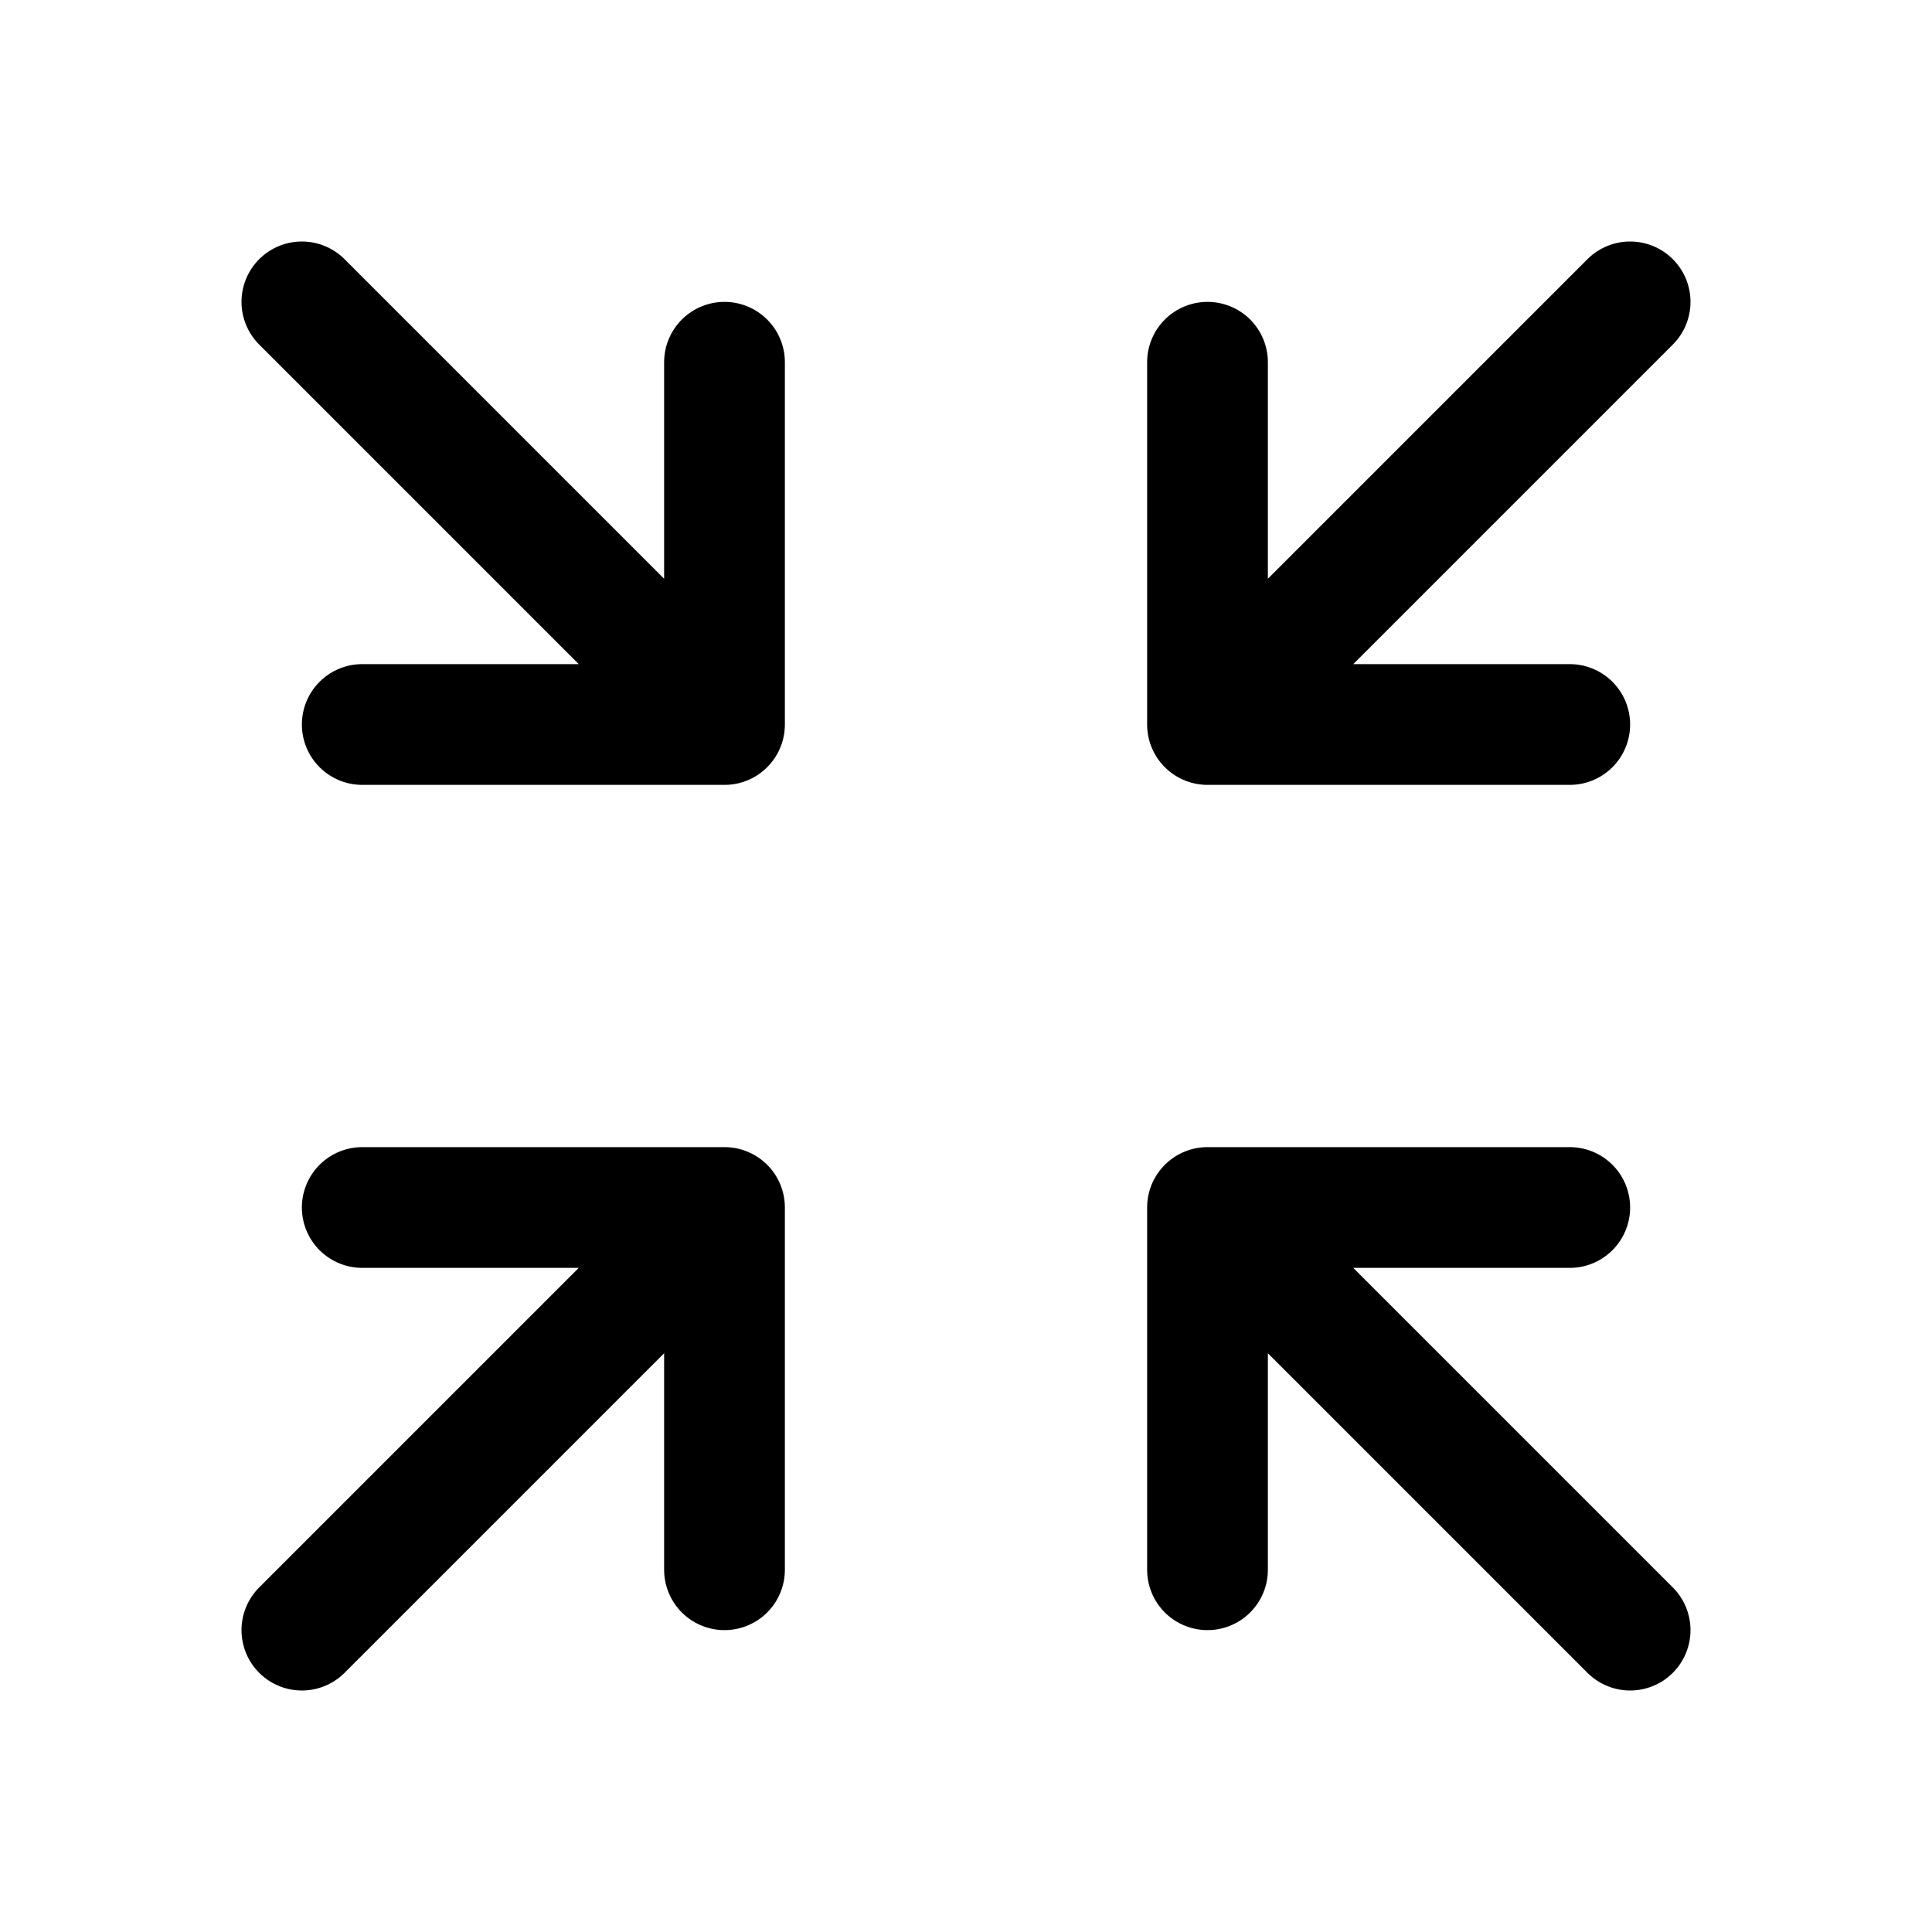
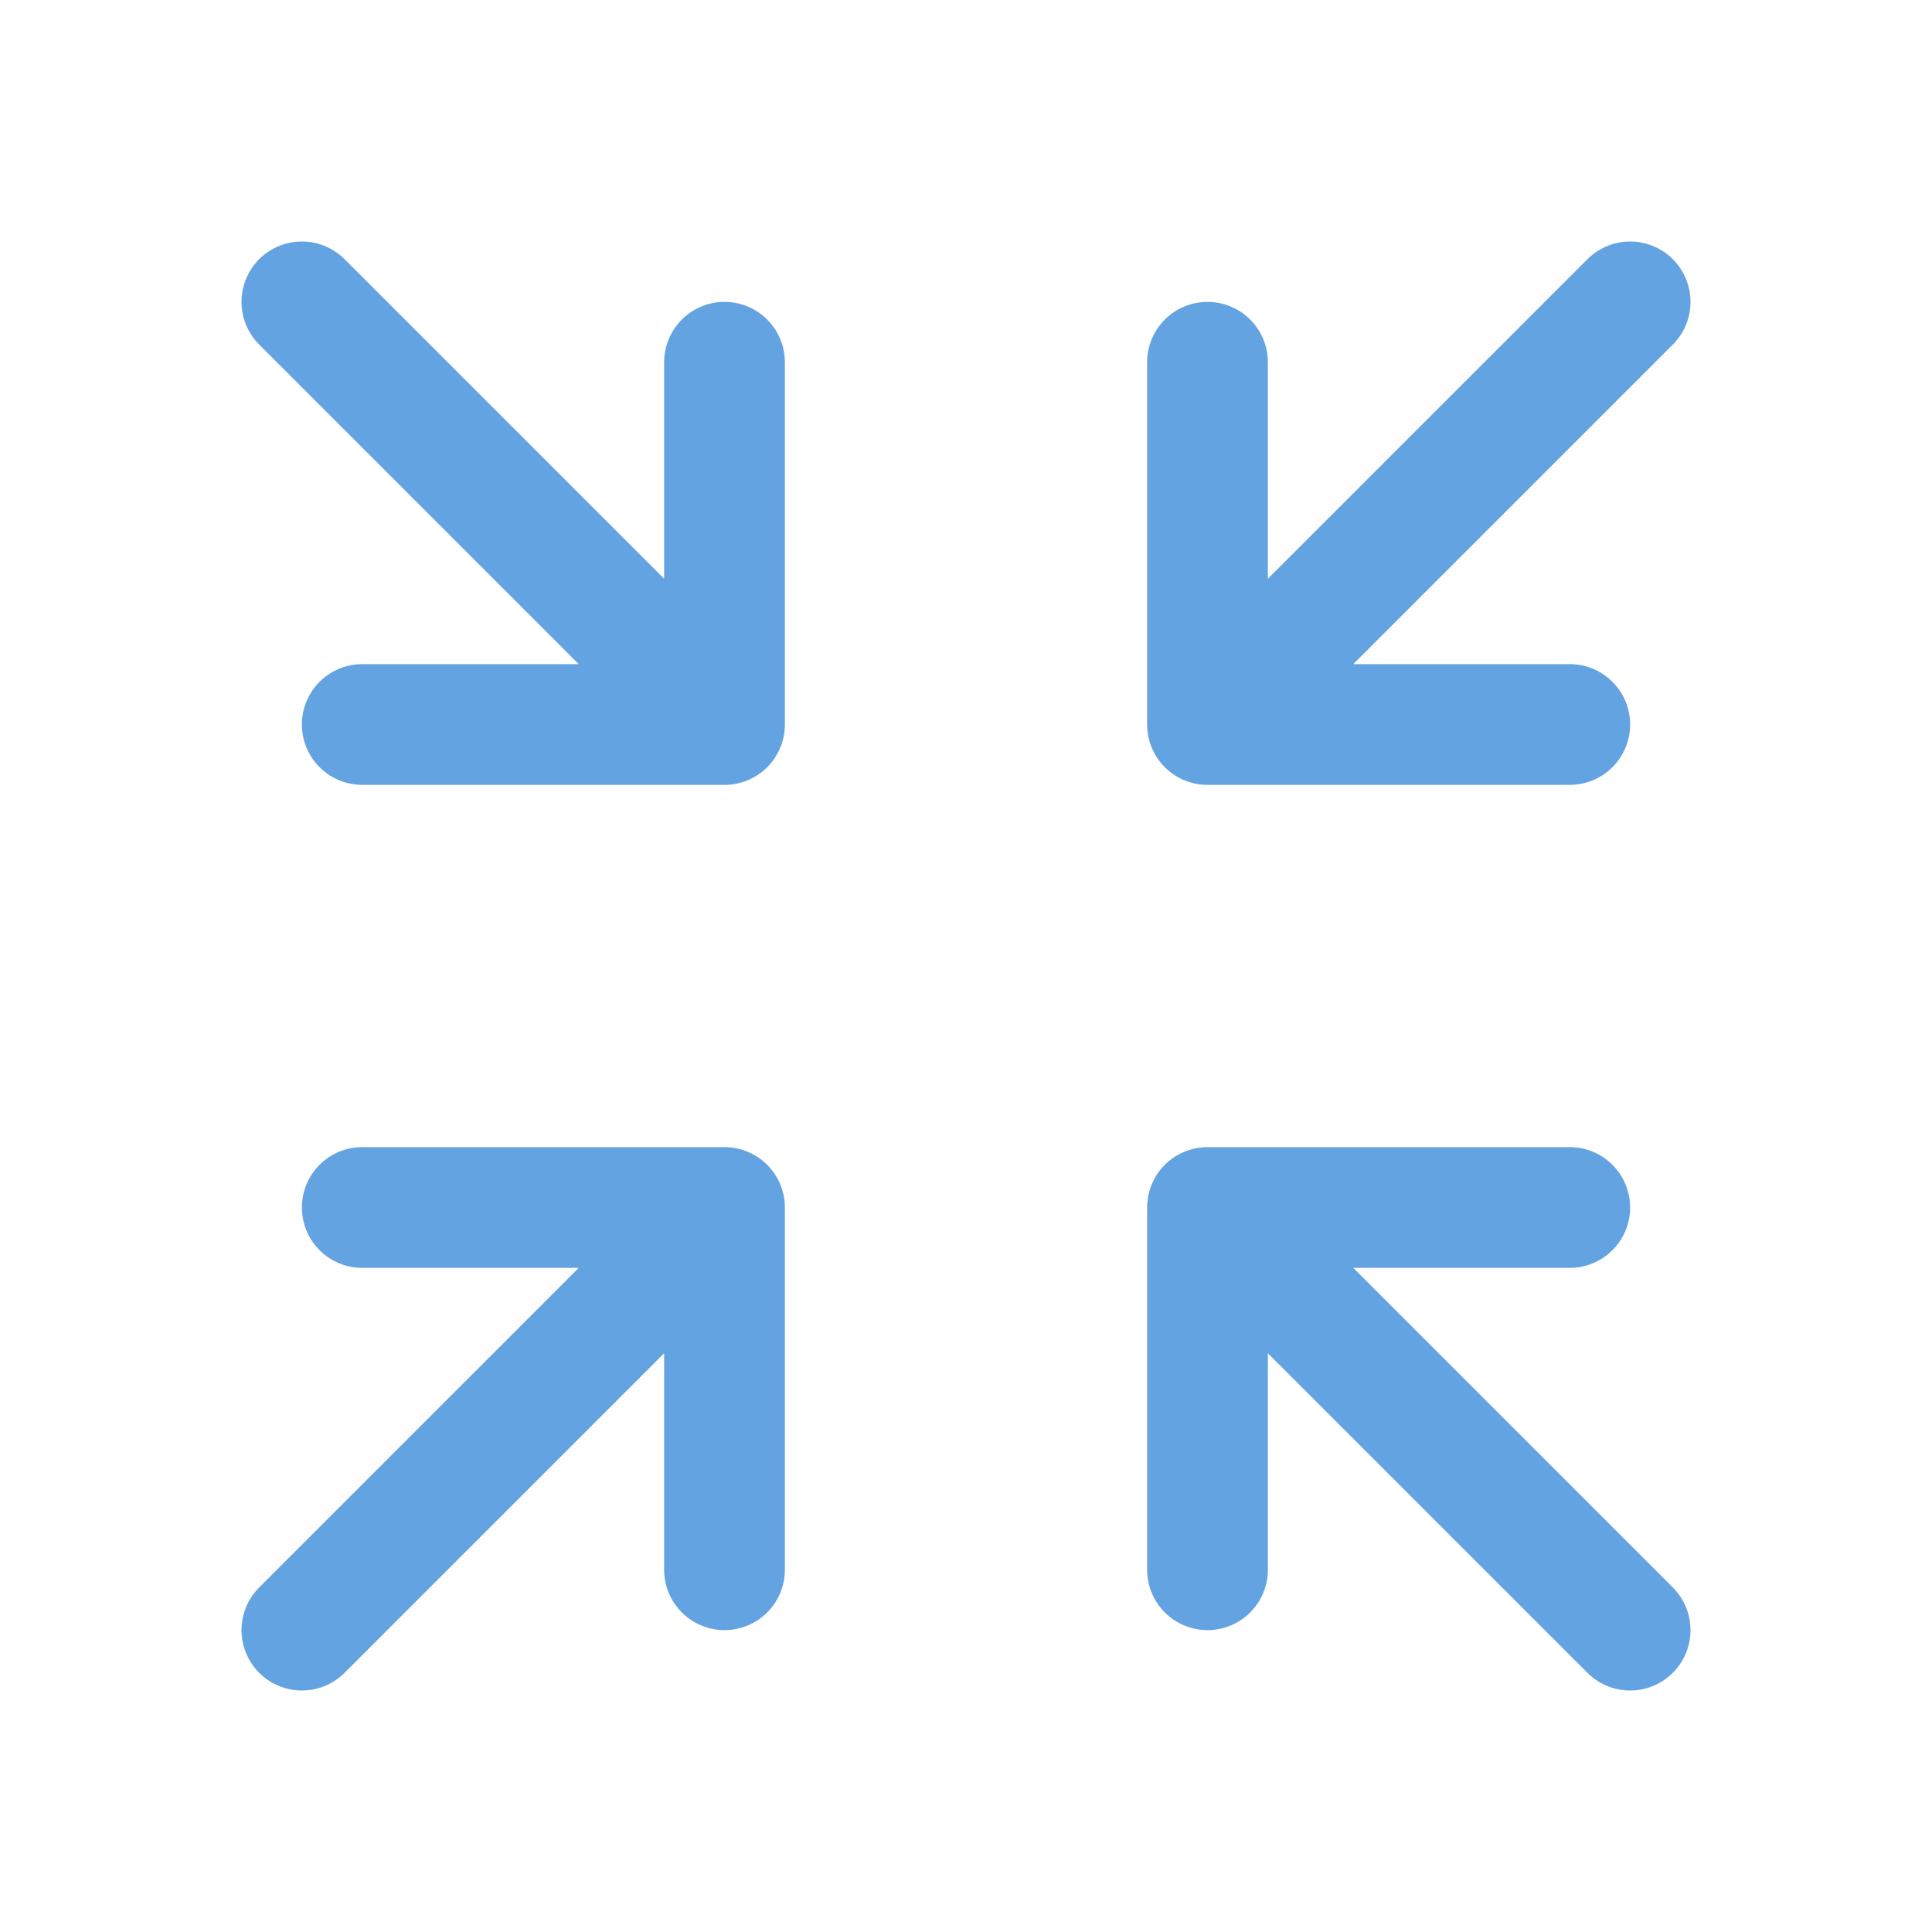
- <svg xmlns="http://www.w3.org/2000/svg" fill="none" viewBox="0 0 24 24" stroke-width="1.5" stroke="currentColor" class="w-6 h-6">
+ <svg xmlns="http://www.w3.org/2000/svg" fill="none" viewBox="0 0 24 24" stroke-width="1.5" stroke="#64A3E1" class="w-6 h-6">
  <path stroke-linecap="round" stroke-linejoin="round" d="M9 9V4.5M9 9H4.5M9 9 3.75 3.75M9 15v4.5M9 15H4.5M9 15l-5.25 5.25M15 9h4.5M15 9V4.5M15 9l5.25-5.25M15 15h4.5M15 15v4.5m0-4.5 5.25 5.25" />
</svg>
